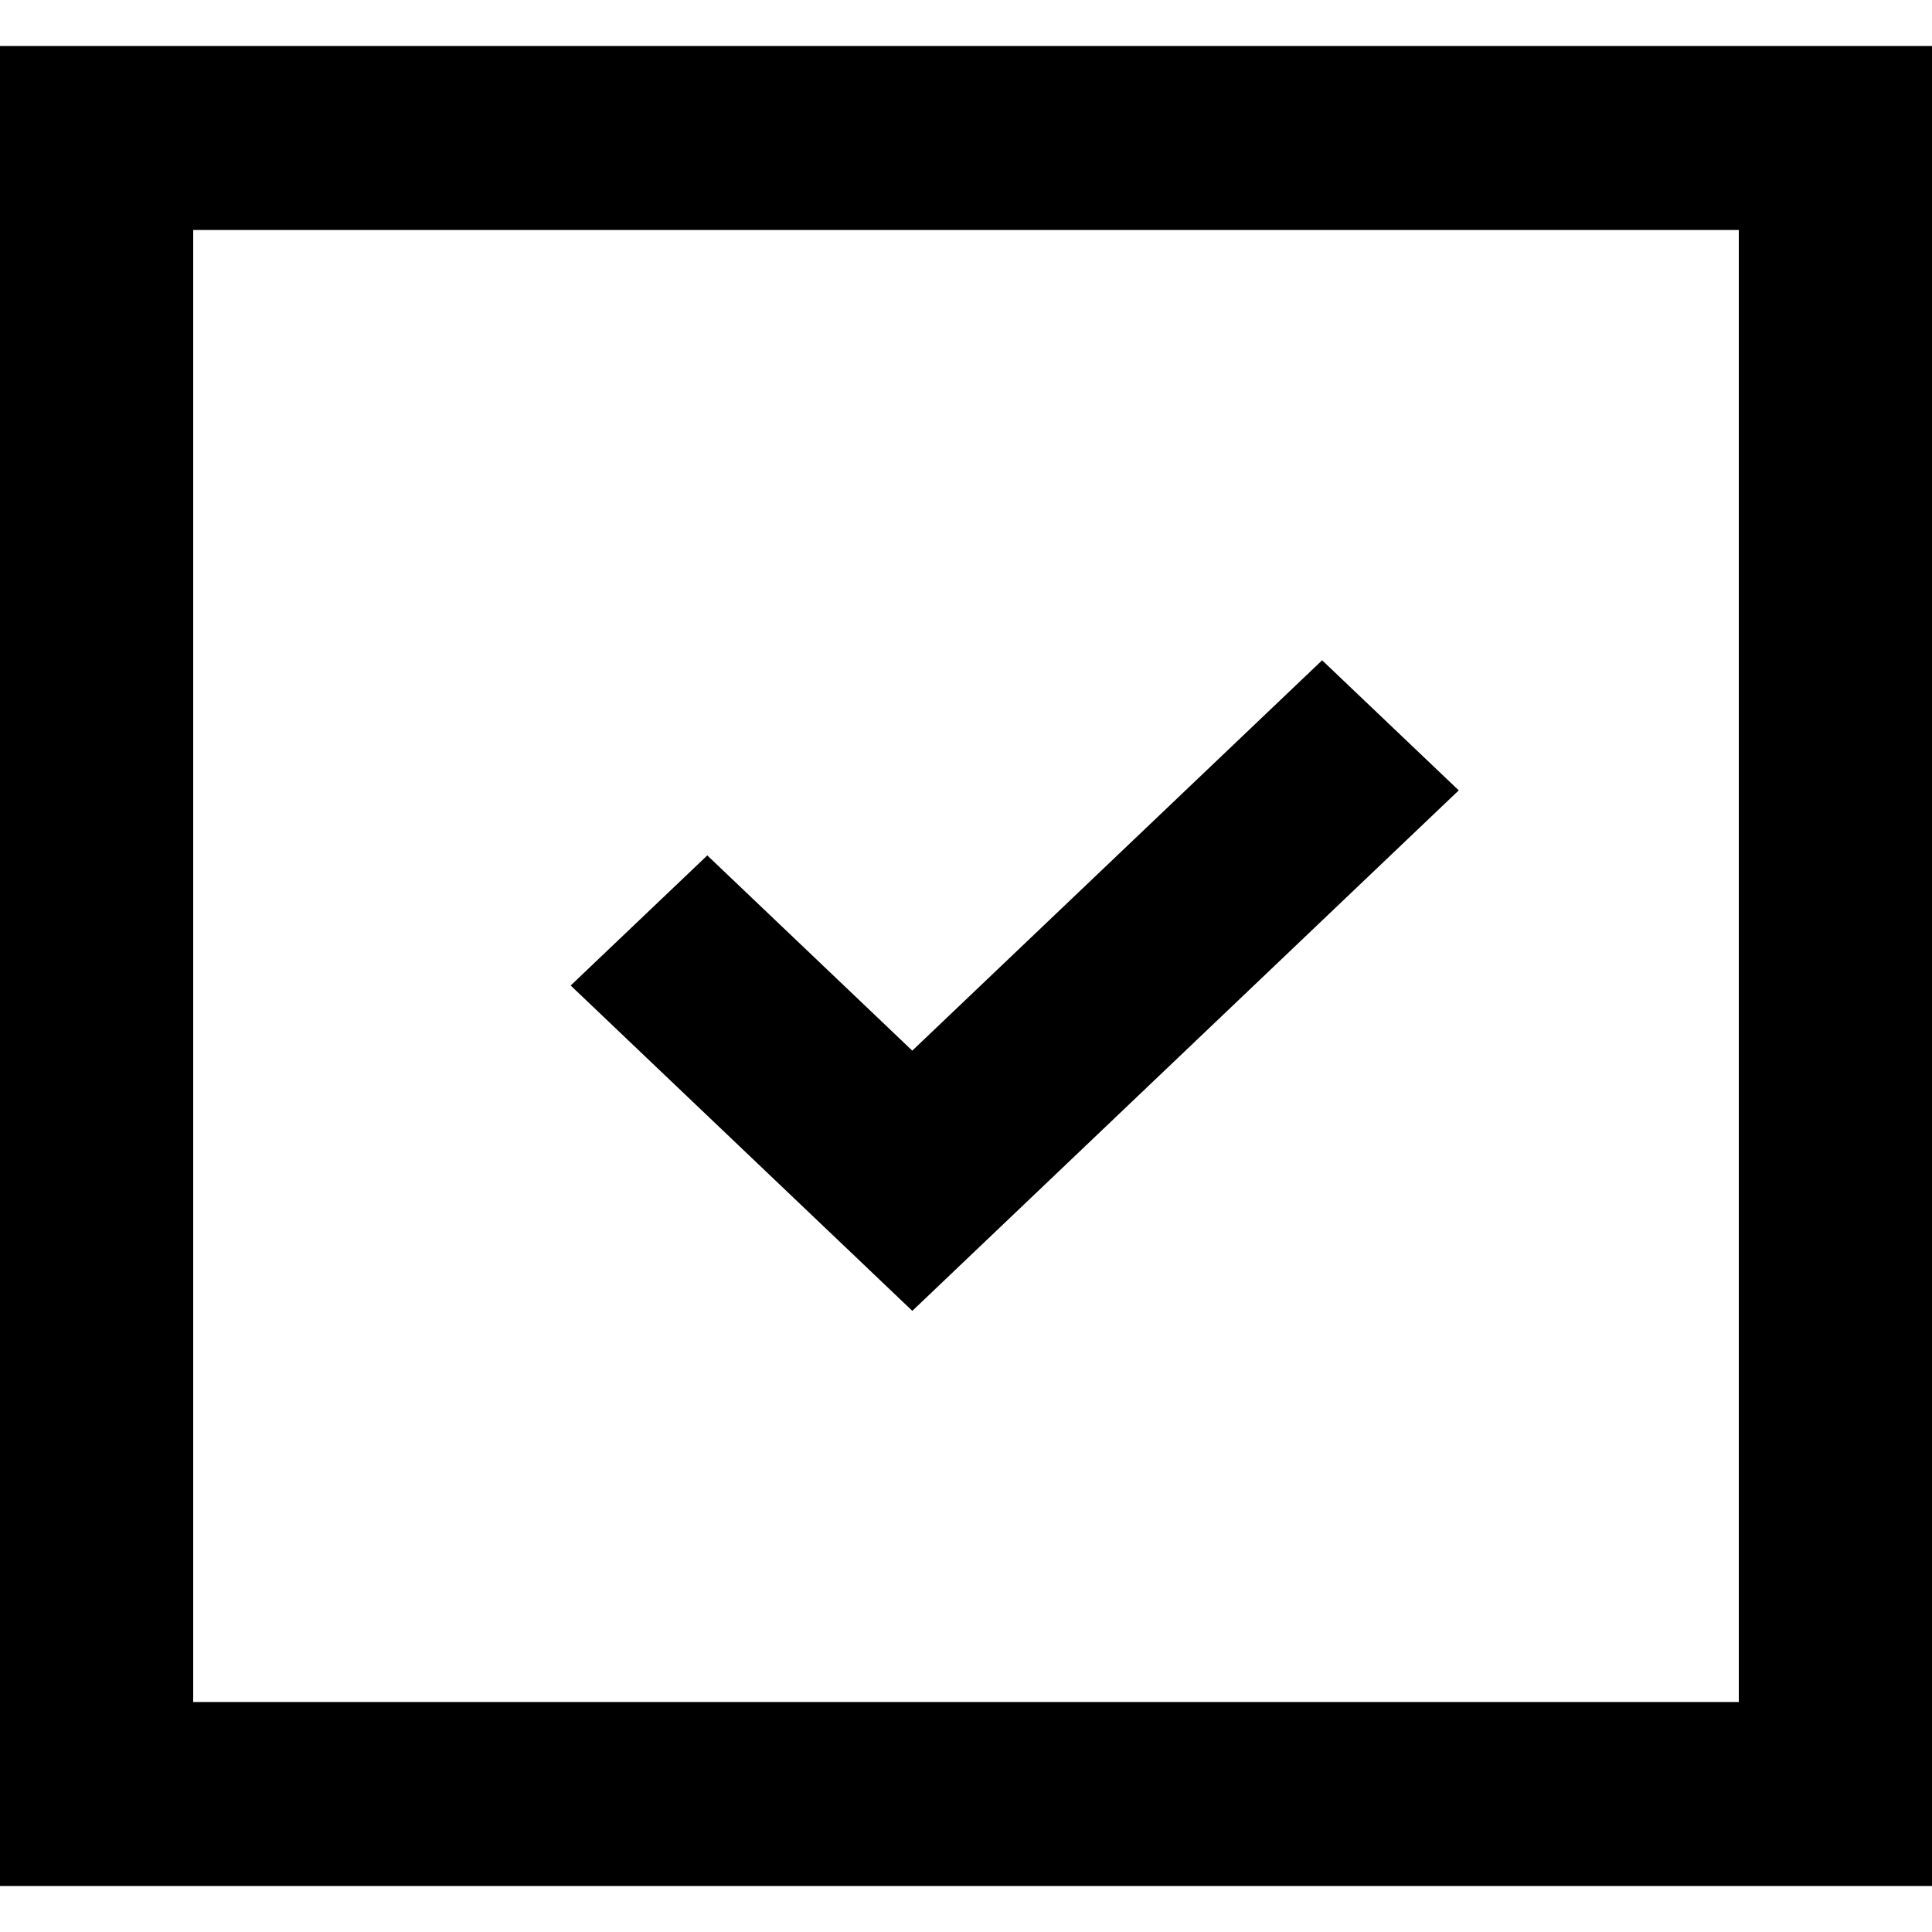
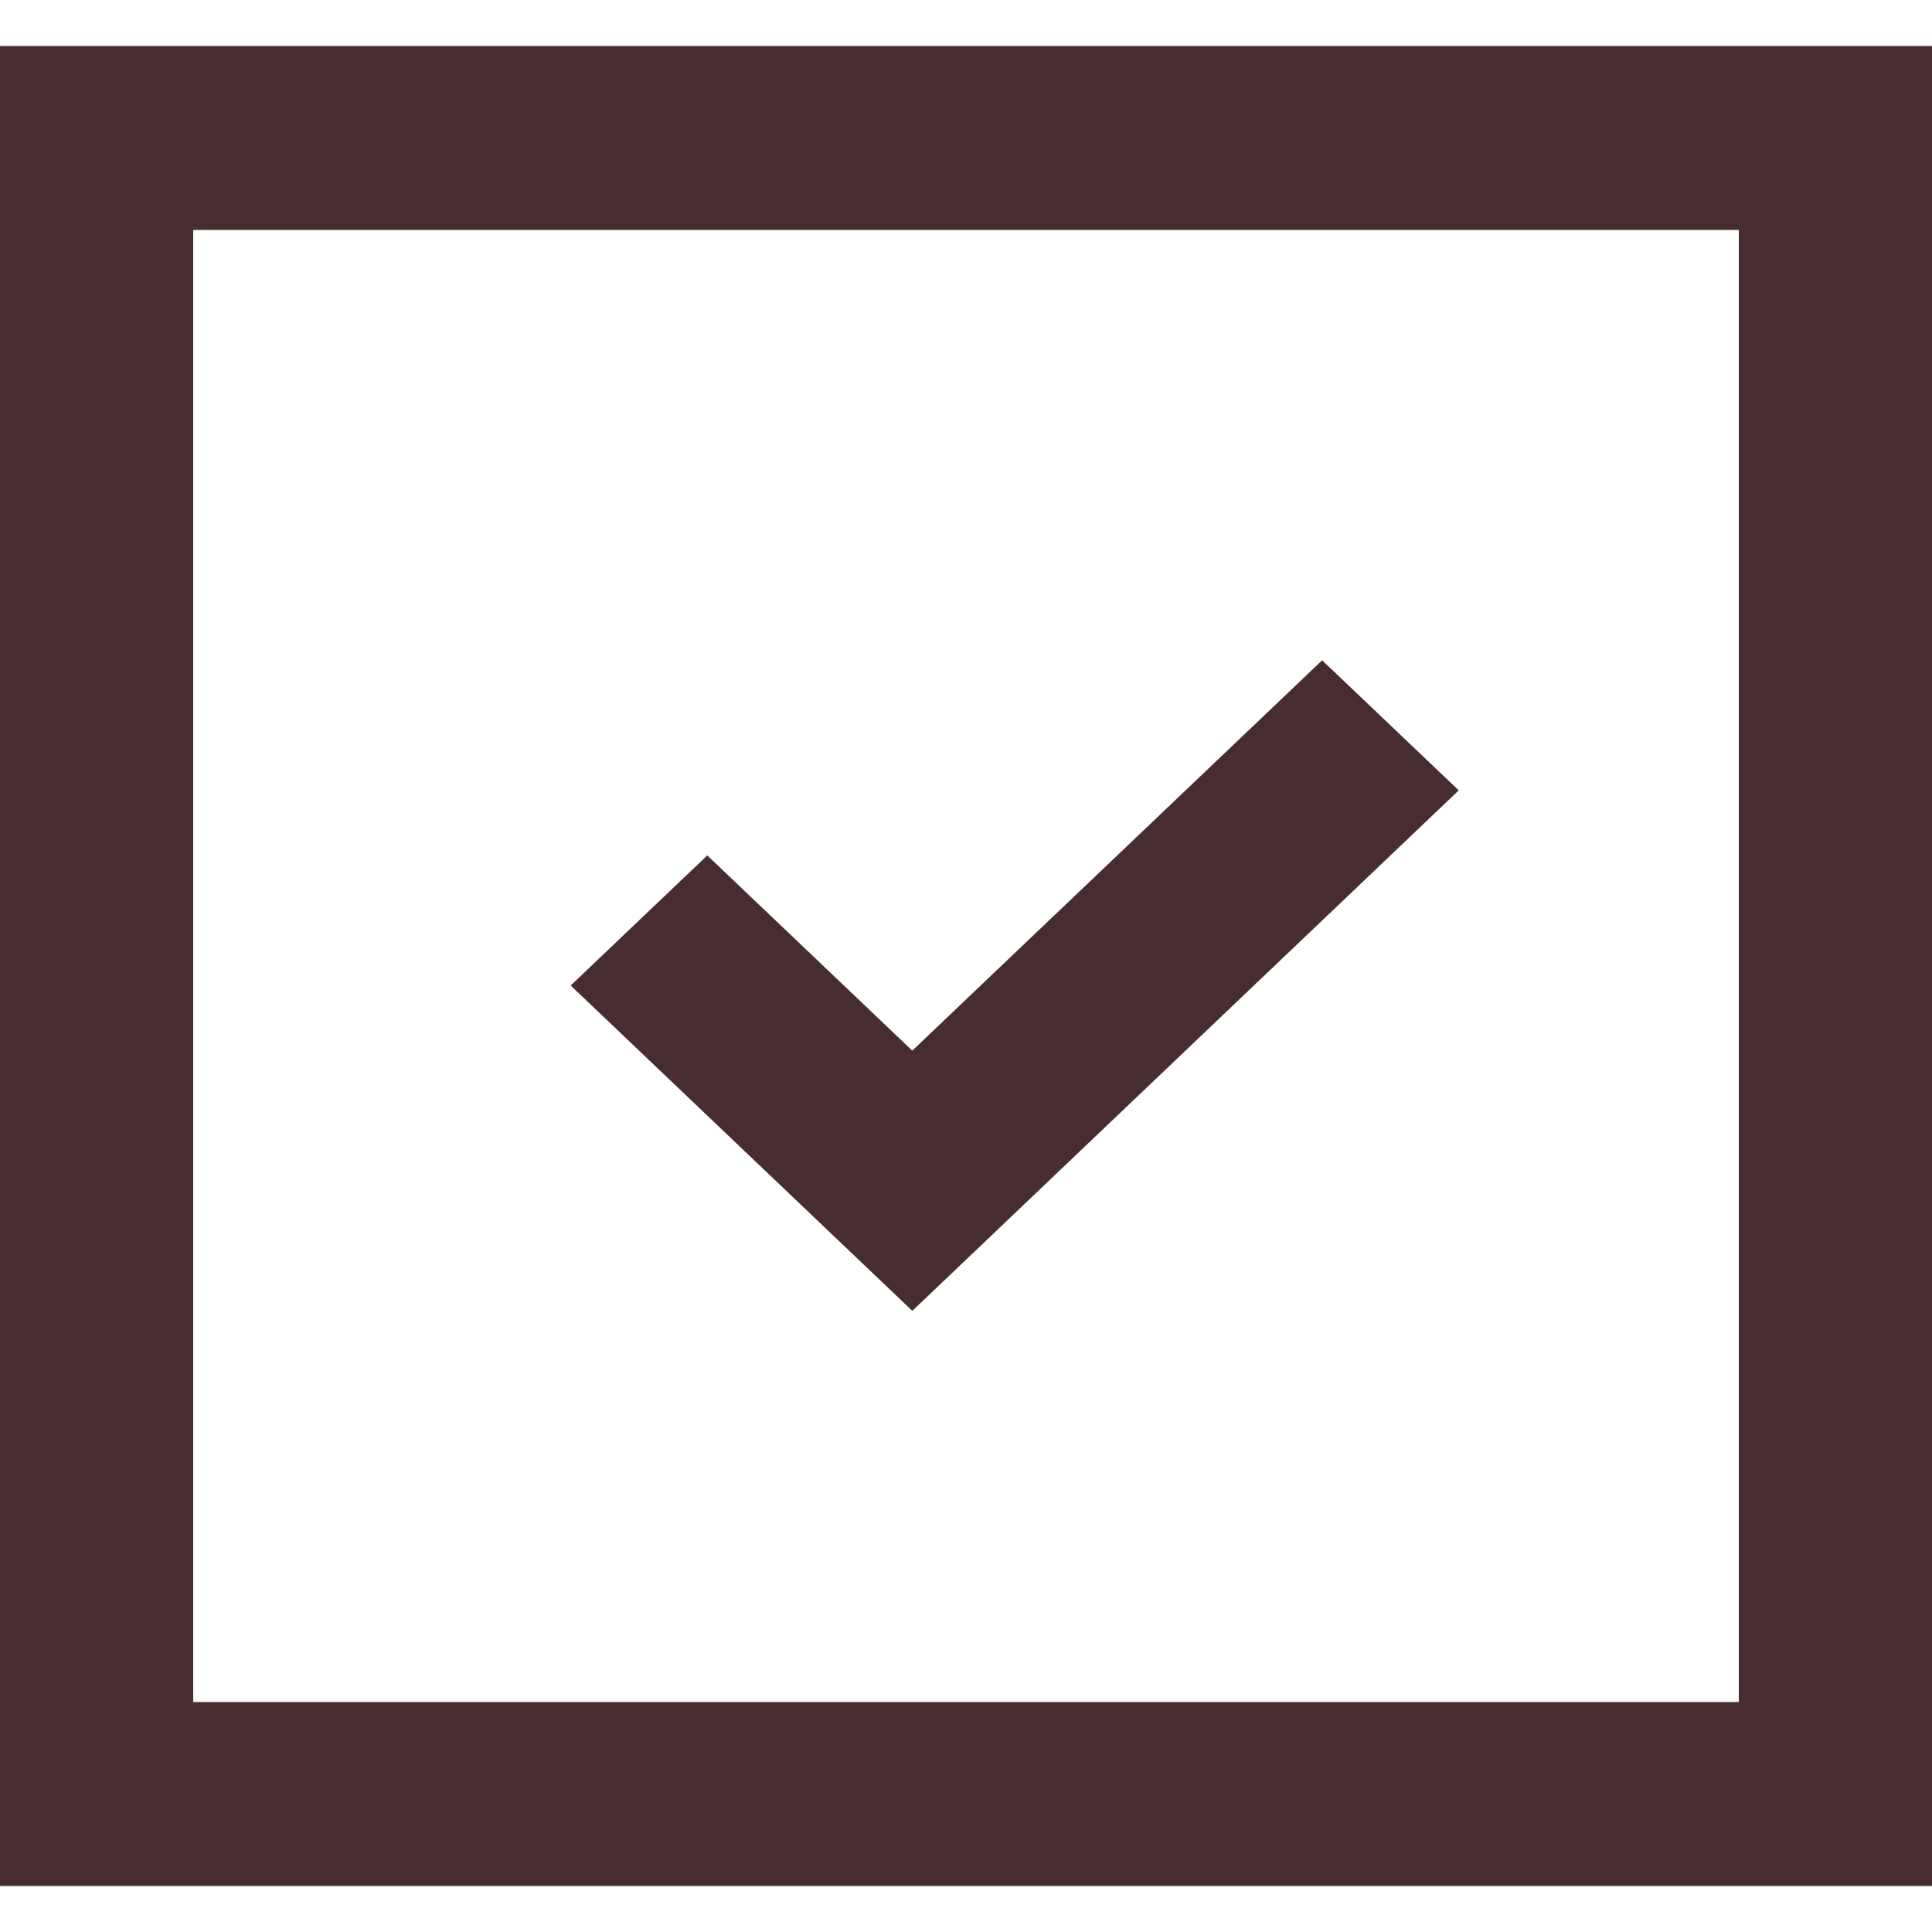
<svg xmlns="http://www.w3.org/2000/svg" width="800px" height="800px" viewBox="0 -0.5 21 21" version="1.1">
  <defs>

- </defs>
+     </defs>
  <g id="Page-1" stroke="none" stroke-width="1" fill="none" fill-rule="evenodd">
-     <g id="Dribbble-Light-Preview" transform="translate(-259, -360)" fill="#000000">
+     <g id="Dribbble-Light-Preview" transform="translate(-259, -360)" fill="#472d30">
      <g id="icons" transform="translate(56, 160)">
        <path d="M205.1,218 L221.9,218 L221.9,202 L205.1,202 L205.1,218 Z M203,220 L224,220 L224,200 L203,200 L203,220 Z M212.916,213.748 L209.203,210.212 L210.688,208.798 L212.916,210.92 L217.371,206.677 L218.856,208.091 L212.917,213.748 L212.916,213.747 L212.916,213.748 Z" id="done_cover-[#1485]">

- </path>
+                 </path>
      </g>
    </g>
  </g>
</svg>
